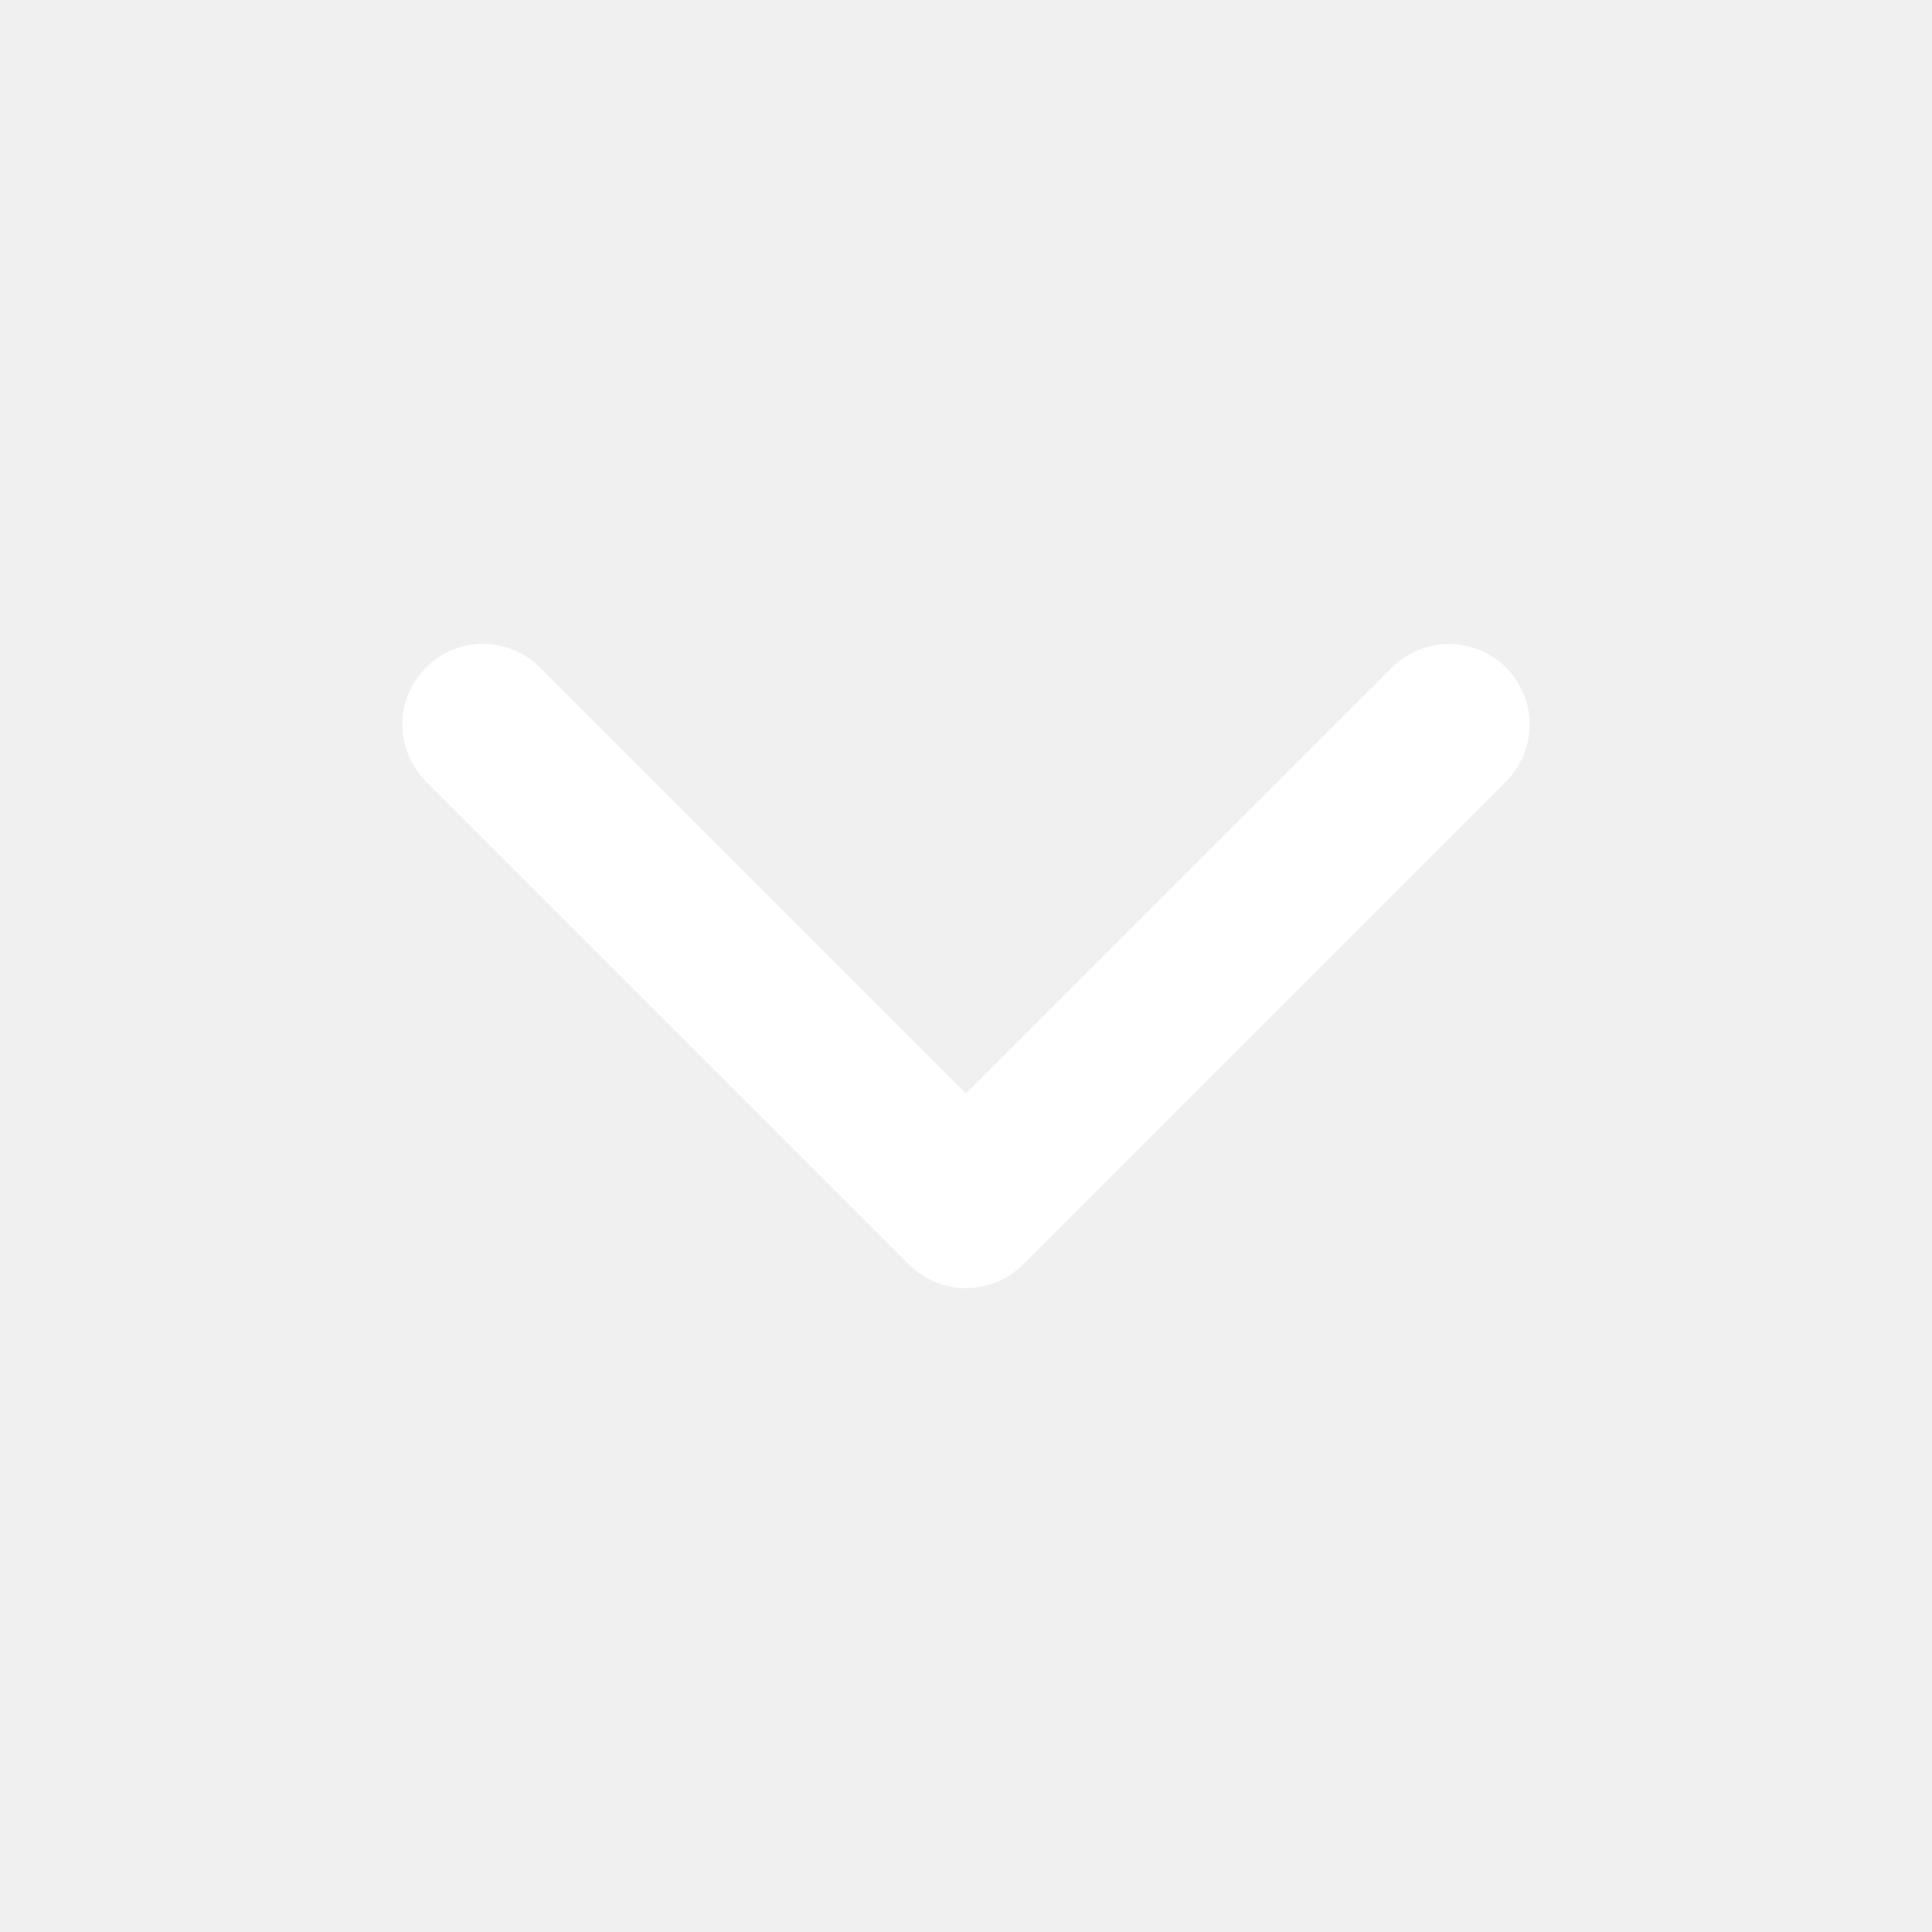
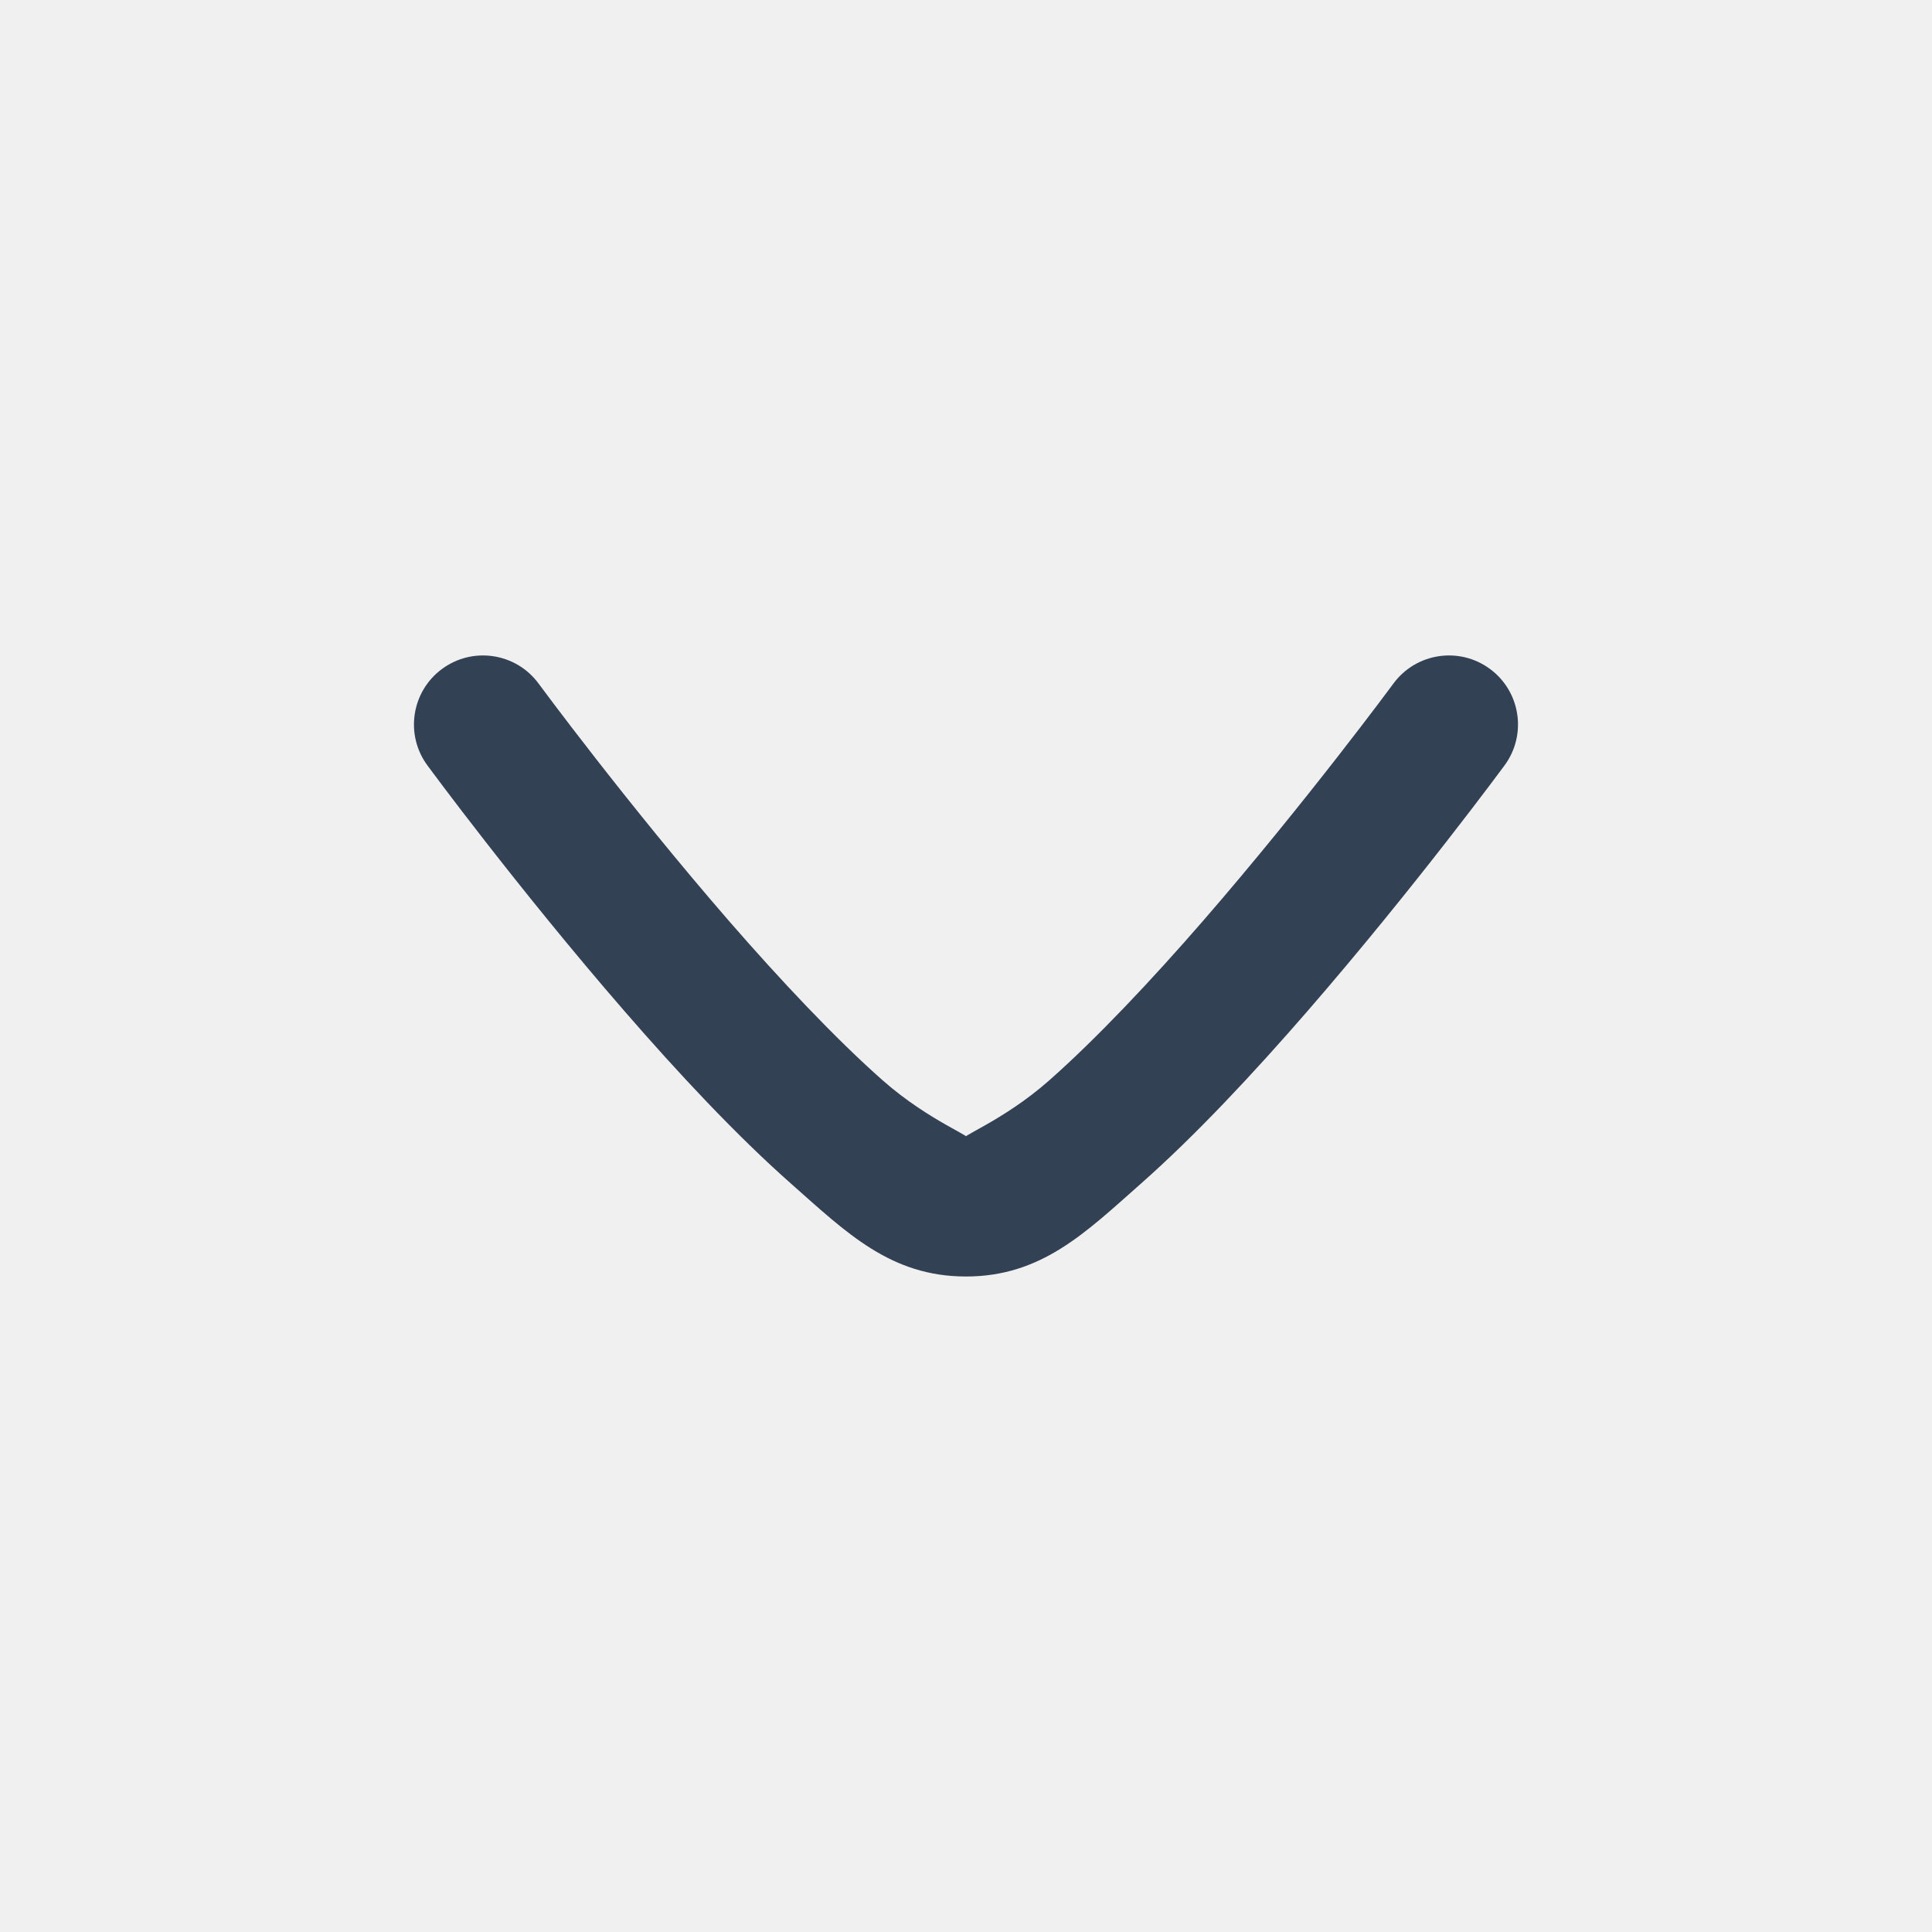
- <svg xmlns="http://www.w3.org/2000/svg" width="18" height="18" viewBox="0 0 18 18" fill="none" version="1.1" id="svg1">
+ <svg xmlns="http://www.w3.org/2000/svg" width="28" height="28" viewBox="0 0 28 28" fill="none" version="1.1" id="svg1">
  <defs id="defs1" />
-   <path style="baseline-shift:baseline;display:inline;overflow:visible;vector-effect:none;fill:#ffffff;stroke-linecap:round;stroke-linejoin:round;enable-background:accumulate;stop-color:#000000;stop-opacity:1;opacity:1" d="M 13.5,6 A 0.75,0.75 0 0 0 12.969,6.219 L 9,10.188 5.031,6.219 a 0.75,0.75 0 0 0 -1.062,0 0.75,0.75 0 0 0 0,1.062 l 4.5,4.5 a 0.75,0.75 0 0 0 1.062,0 l 4.5,-4.5 a 0.75,0.75 0 0 0 0,-1.062 A 0.75,0.75 0 0 0 13.5,6 Z" id="path1" />
+   <path style="baseline-shift:baseline;display:inline;overflow:visible;vector-effect:none;fill:#334155;stroke-linecap:round;stroke-linejoin:round;enable-background:accumulate;stop-color:#000000;stop-opacity:1;opacity:1" d="M 6.406,9.695 A 1,1 0 0 0 6.195,11.094 c 0,0 1.305,1.775 2.857,3.562 0.776,0.894 1.614,1.793 2.414,2.5 C 12.267,17.864 12.906,18.5 14,18.5 c 1.094,0 1.733,-0.637 2.533,-1.344 0.8,-0.707 1.638,-1.606 2.414,-2.5 1.552,-1.788 2.857,-3.562 2.857,-3.562 A 1,1 0 0 0 21.594,9.695 1,1 0 0 0 20.195,9.906 c 0,0 -1.271,1.725 -2.758,3.438 -0.743,0.856 -1.544,1.707 -2.229,2.312 C 14.524,16.261 13.829,16.5 14,16.5 14.171,16.5 13.476,16.261 12.791,15.656 12.106,15.051 11.306,14.2 10.562,13.344 9.076,11.632 7.805,9.906 7.805,9.906 A 1,1 0 0 0 6.406,9.695 Z" id="path1" />
</svg>
